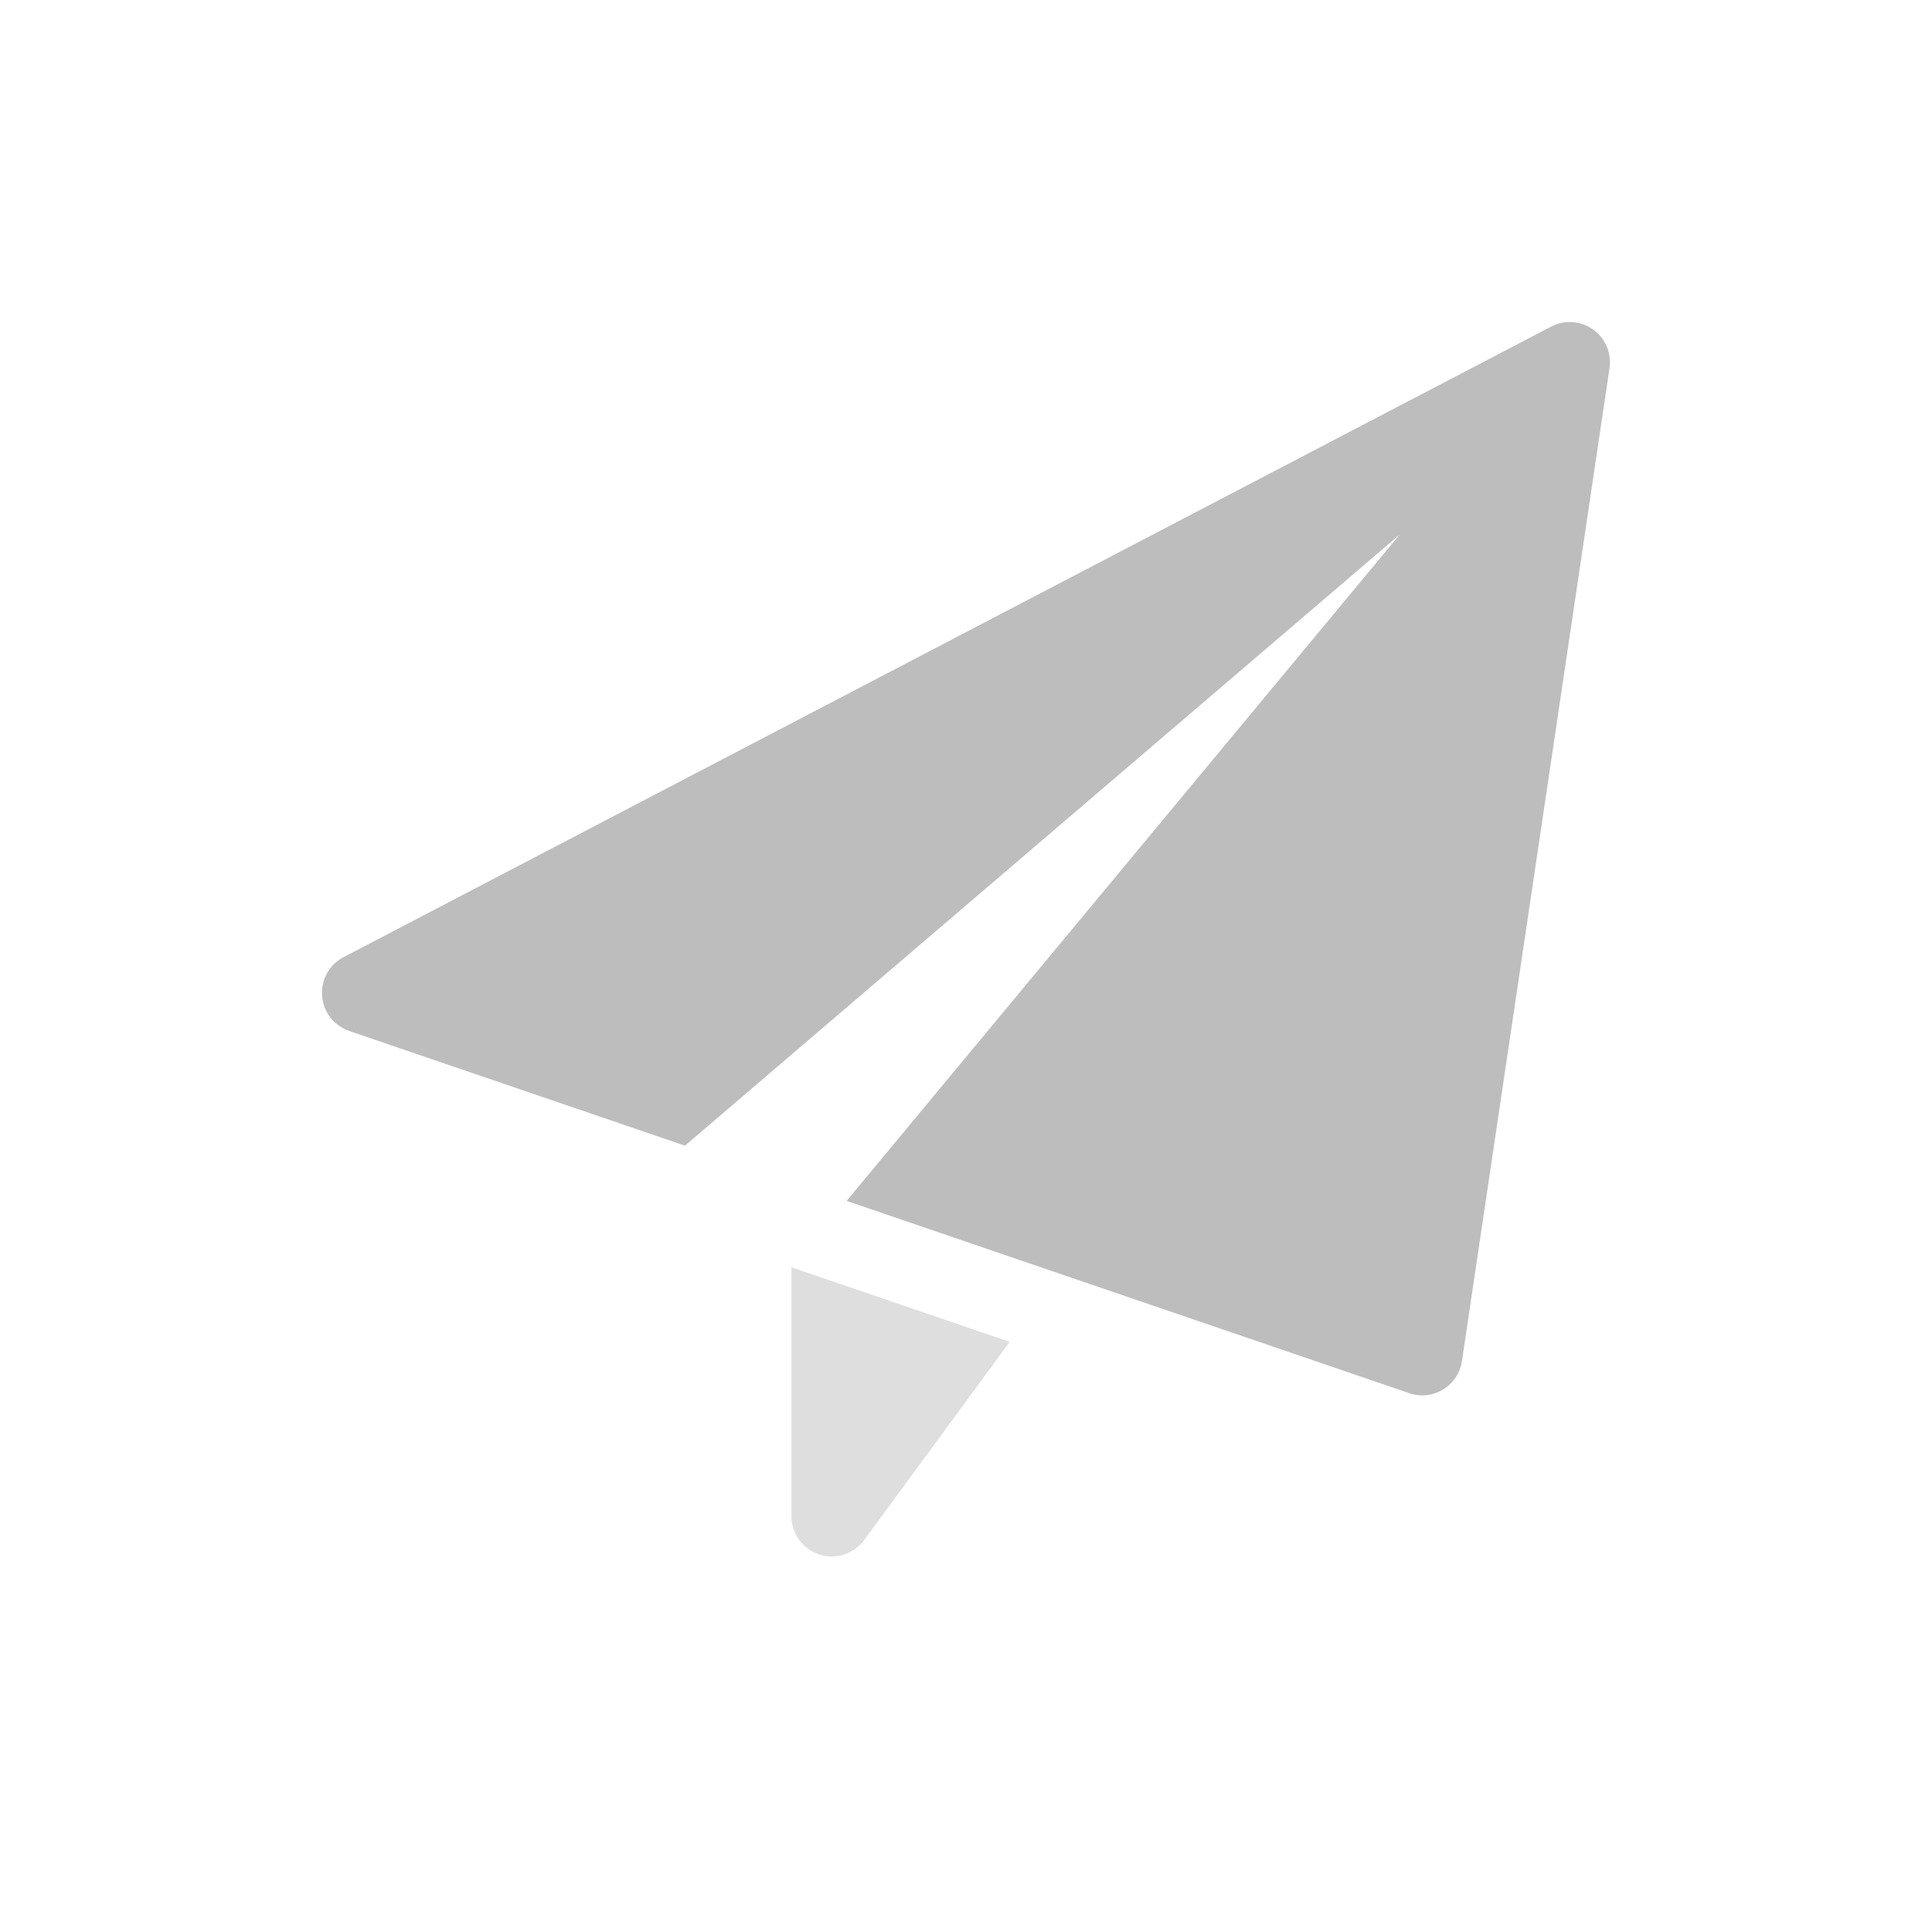
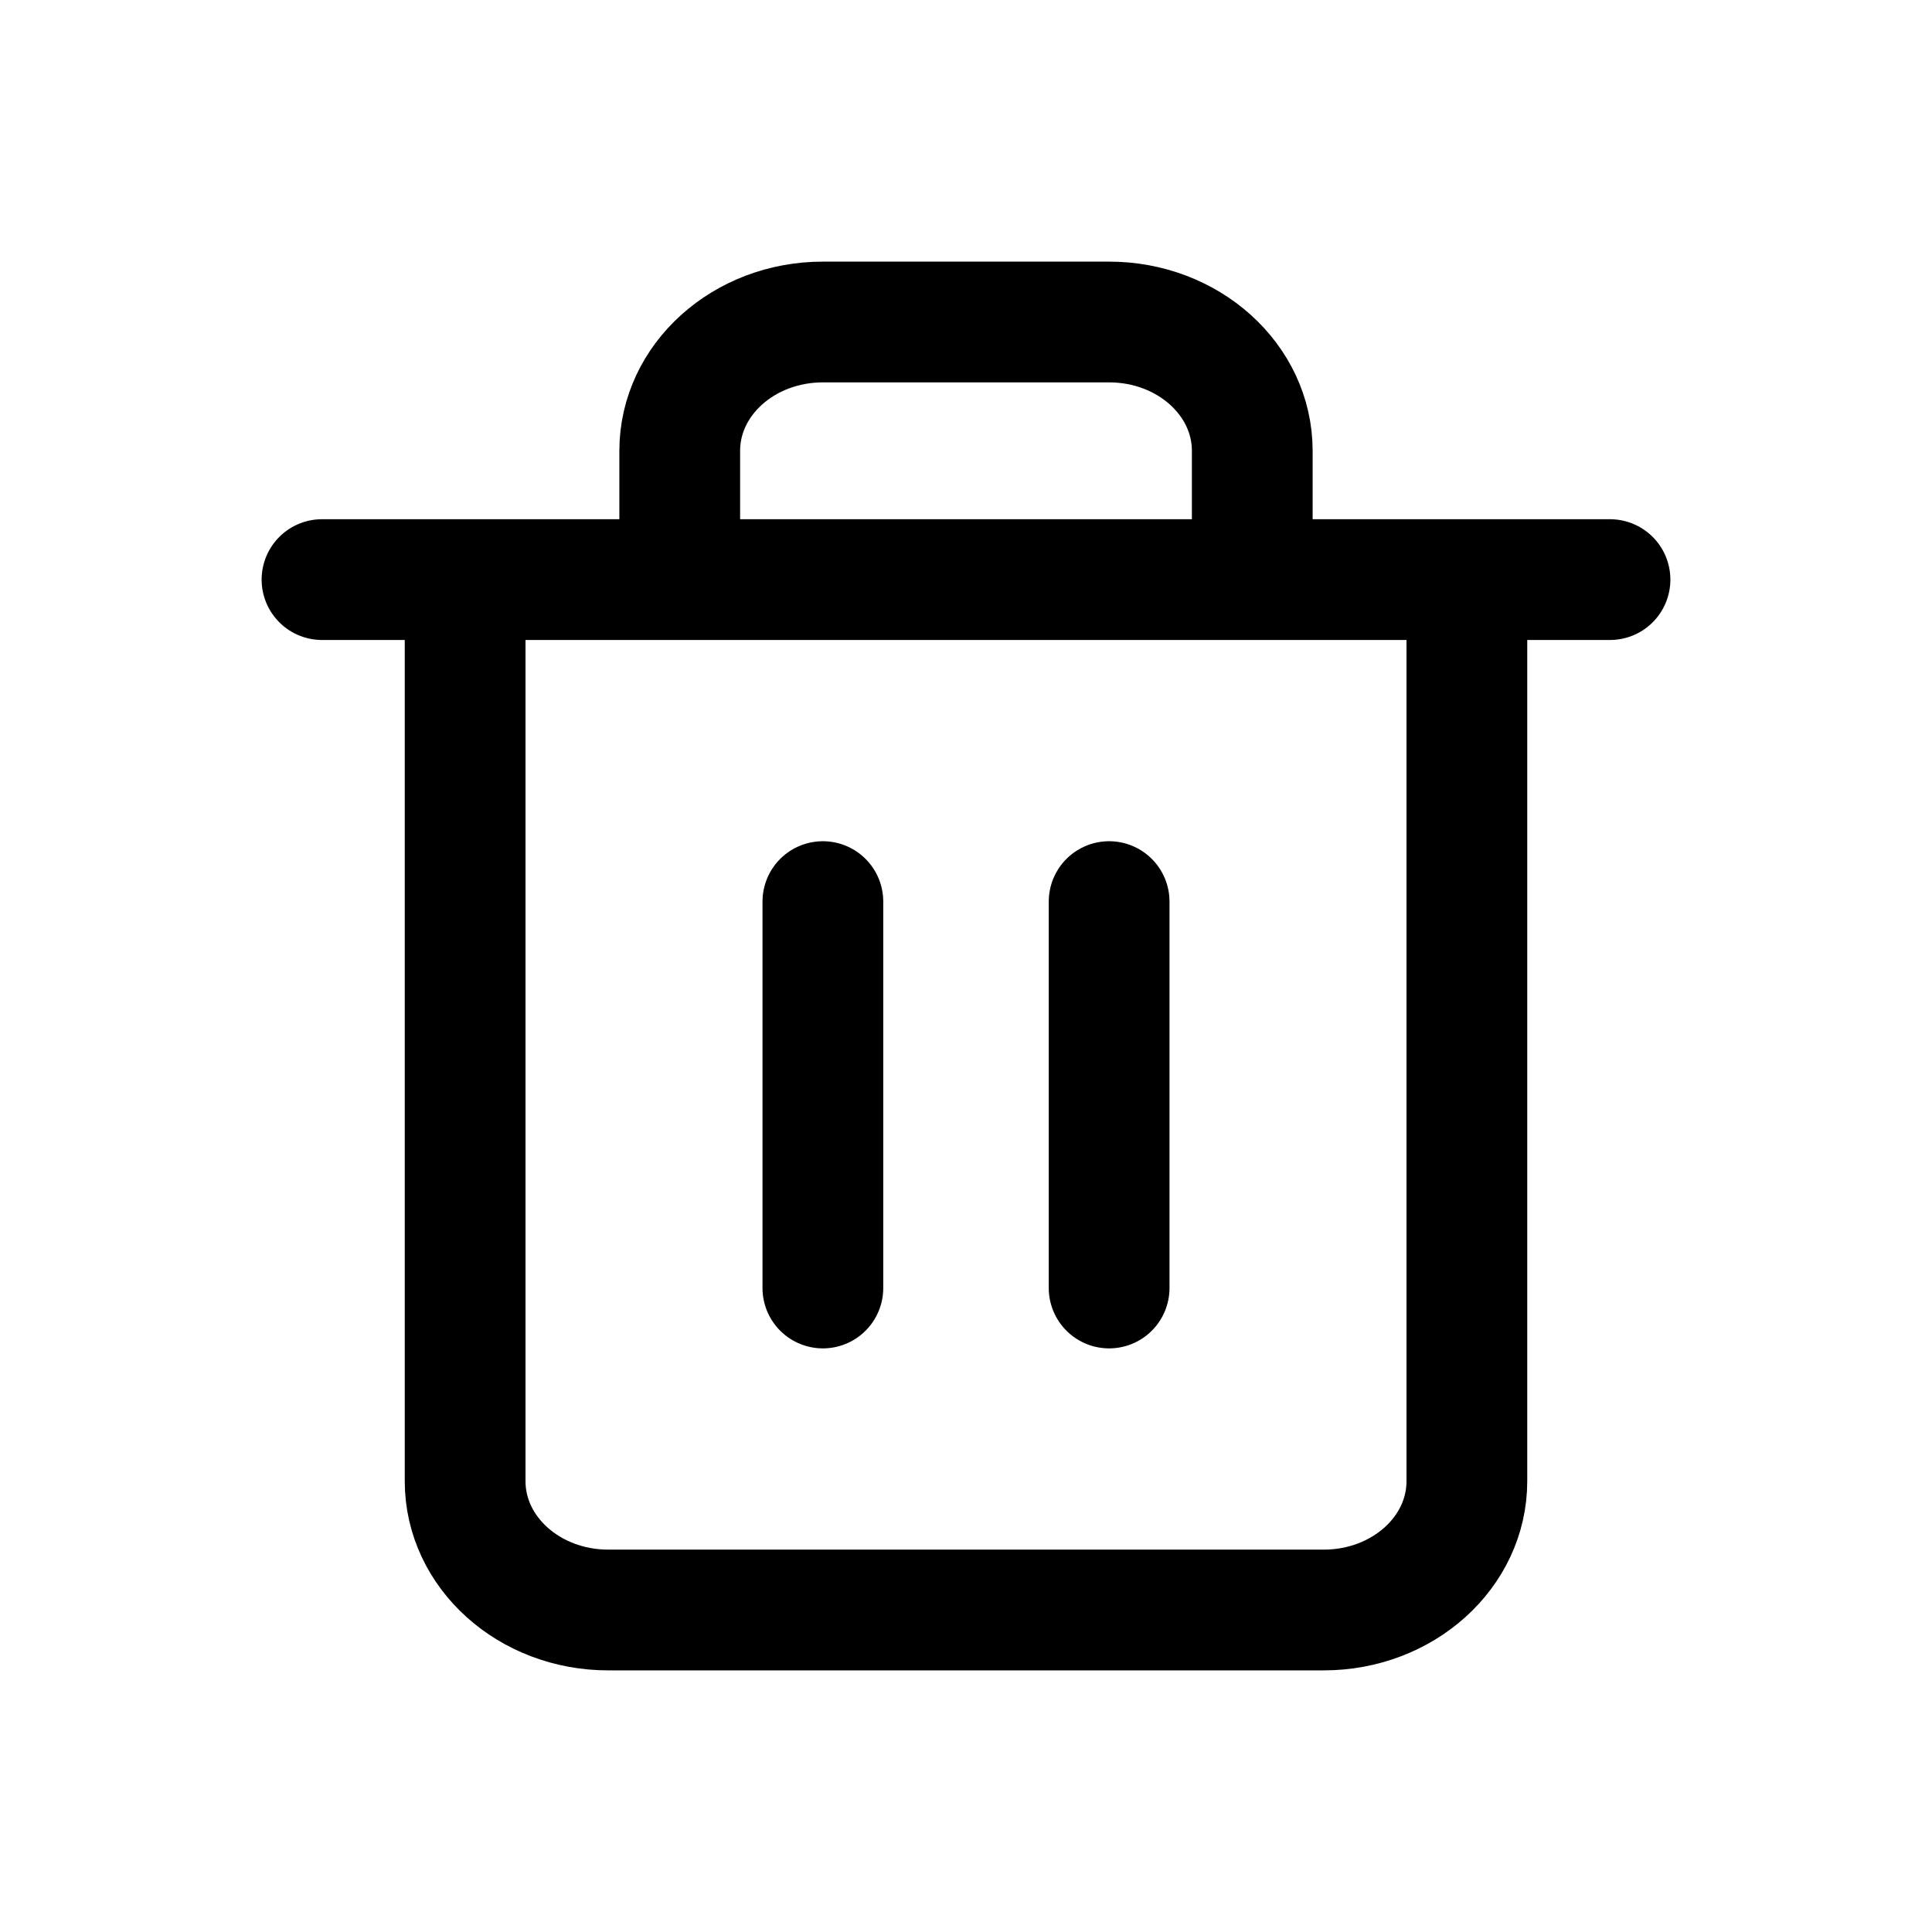
<svg xmlns="http://www.w3.org/2000/svg" width="24" height="24" viewBox="0 0 24 24" fill="none">
-   <path d="M9.832 15.743V18.835C9.832 19.051 9.971 19.243 10.176 19.31C10.227 19.327 10.28 19.335 10.332 19.335C10.488 19.335 10.639 19.261 10.735 19.131L12.543 16.669L9.832 15.743Z" fill="#DEDEDE" />
-   <path d="M19.79 4.093C19.637 3.984 19.435 3.97 19.269 4.057L4.268 11.89C4.091 11.982 3.986 12.172 4.001 12.371C4.016 12.571 4.149 12.741 4.338 12.807L8.509 14.232L17.389 6.639L10.517 14.918L17.505 17.306C17.558 17.325 17.612 17.334 17.667 17.334C17.758 17.334 17.848 17.308 17.927 17.261C18.054 17.183 18.14 17.053 18.161 16.907L19.994 4.573C20.022 4.388 19.943 4.202 19.79 4.093Z" fill="#BDBDBD" />
+   <path d="M4 7.2H20M5.778 7.2V18.4C5.778 19.284 6.574 20 7.556 20H16.444C17.426 20 18.222 19.284 18.222 18.4V7.2M8.444 7.2V5.6C8.444 4.716 9.24 4 10.222 4H13.778C14.76 4 15.556 4.716 15.556 5.6V7.2" stroke="currentColor" stroke-width="1.5" stroke-linecap="round" stroke-linejoin="round" />
+   <path d="M13.778 11.2V16" stroke="currentColor" stroke-width="1.5" stroke-linecap="round" stroke-linejoin="round" />
+   <path d="M10.222 11.2V16" stroke="currentColor" stroke-width="1.5" stroke-linecap="round" stroke-linejoin="round" />
</svg>
